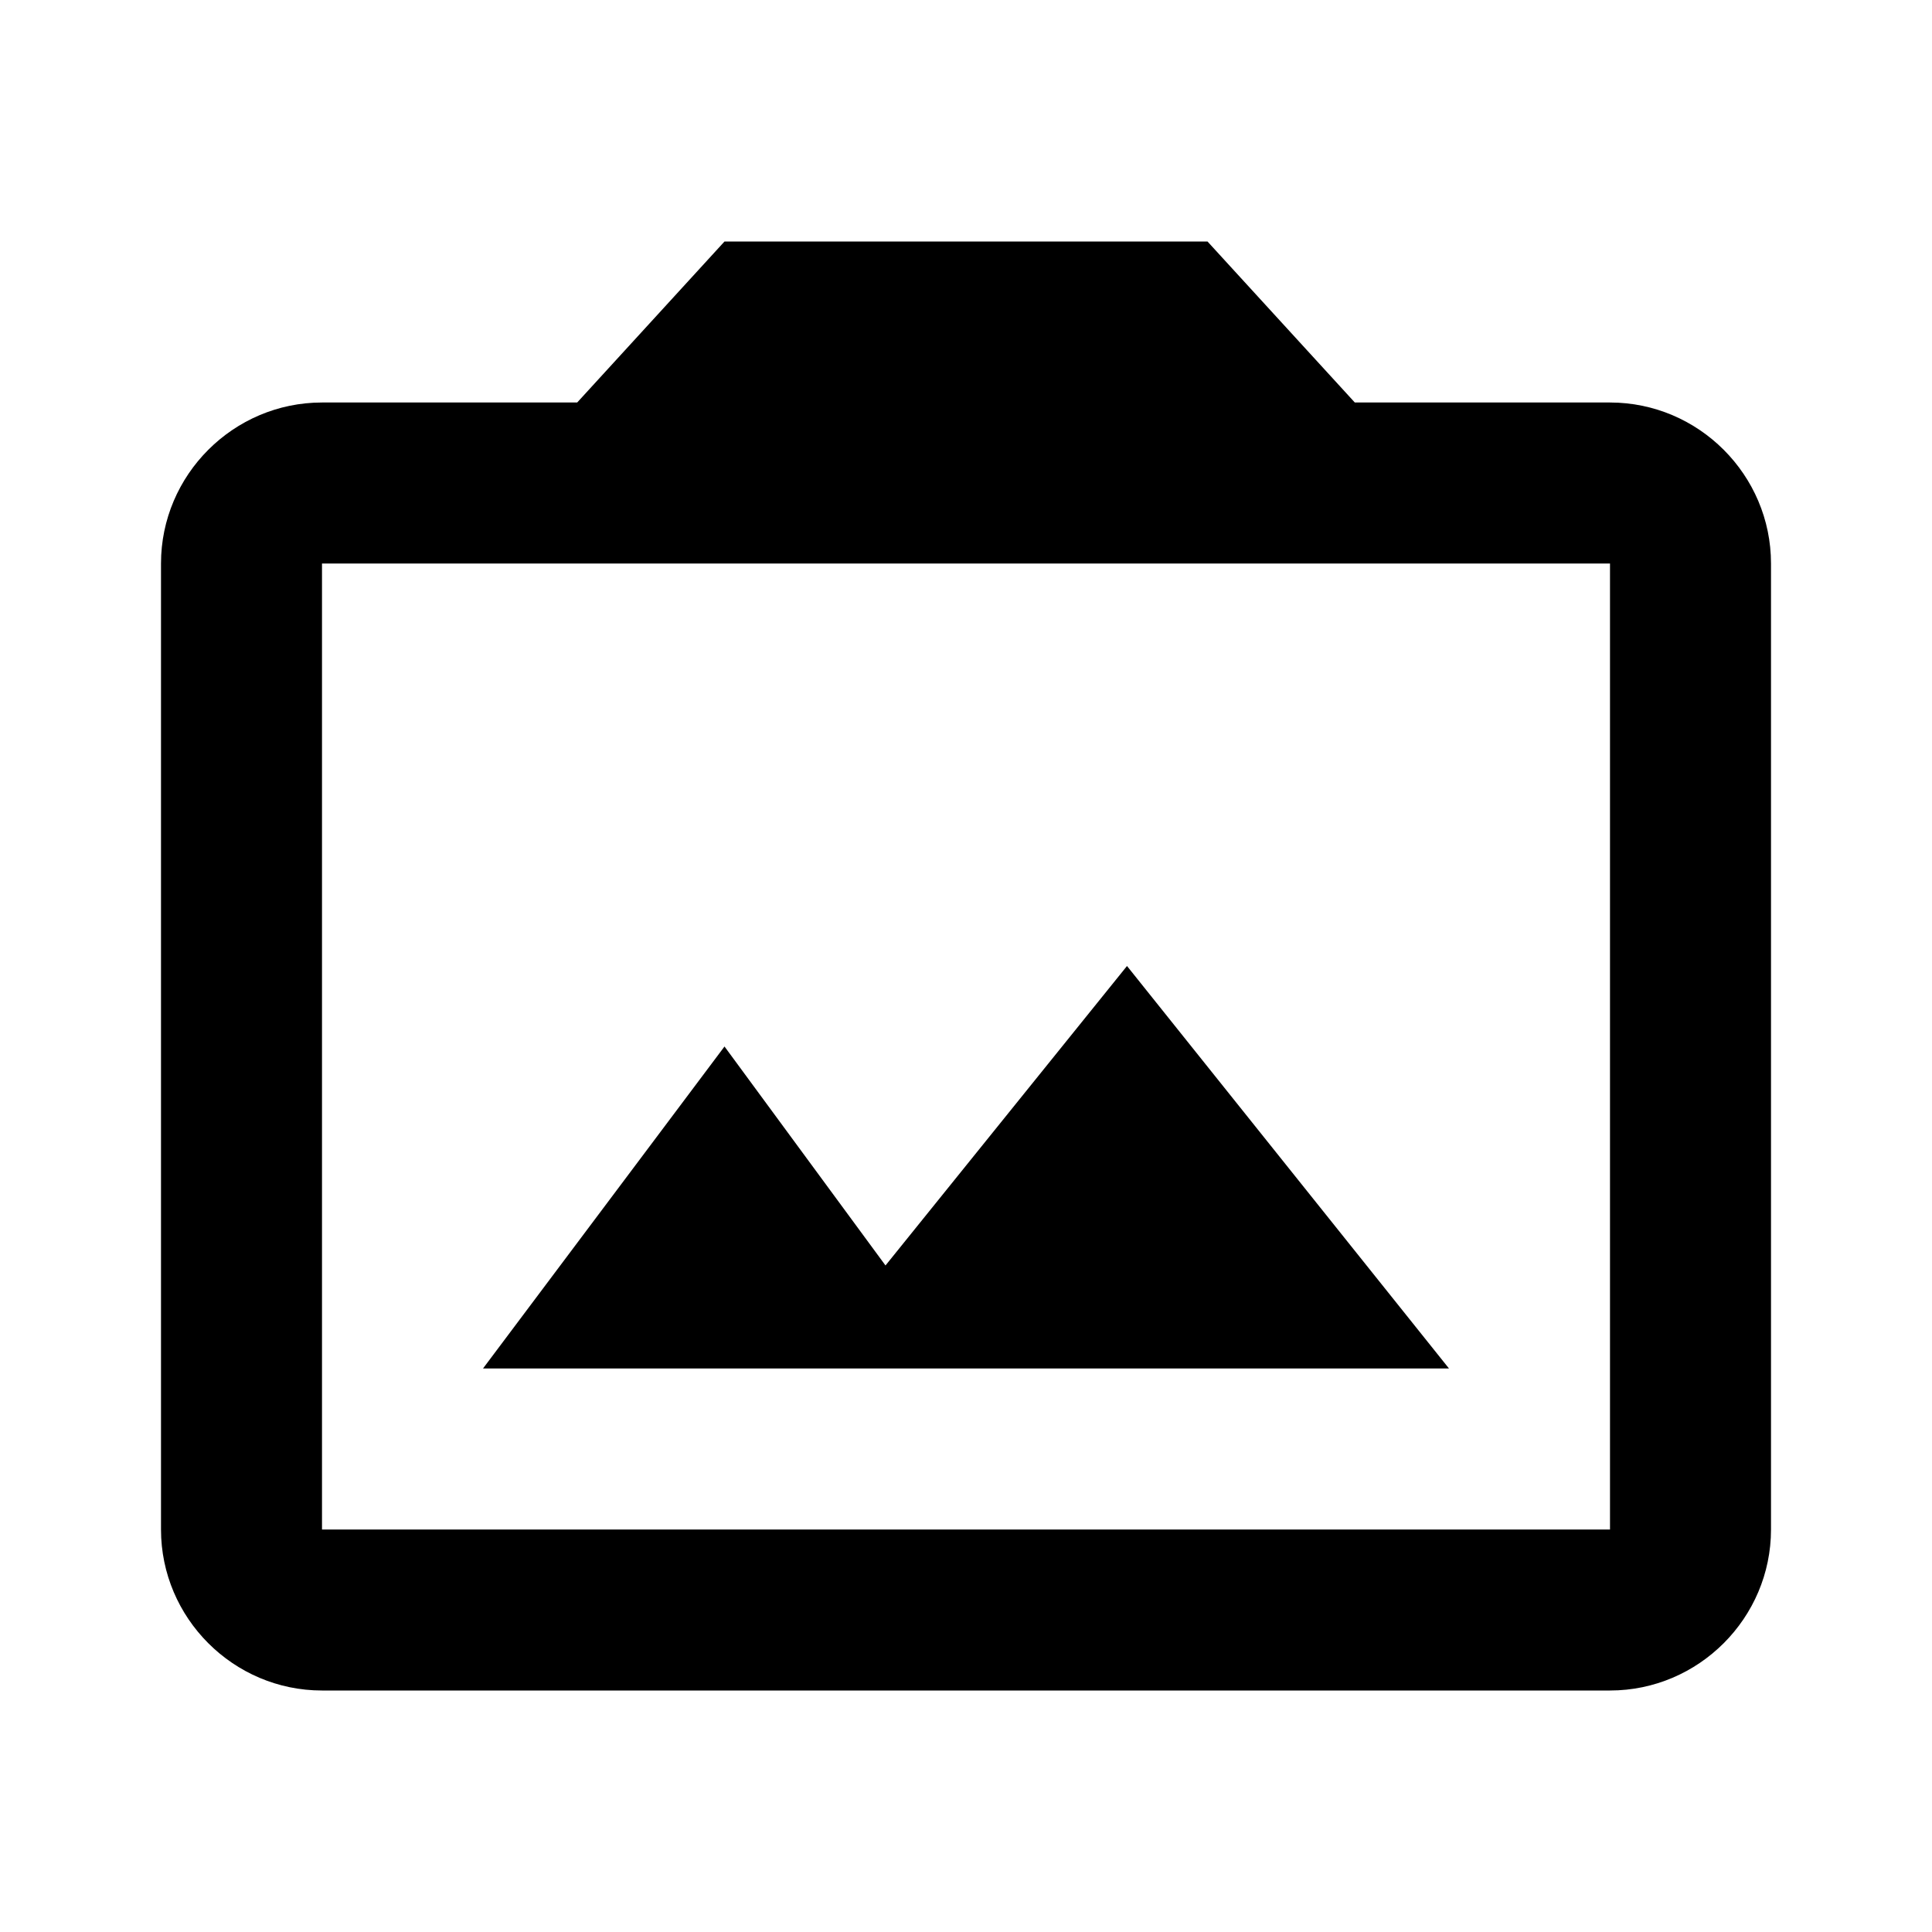
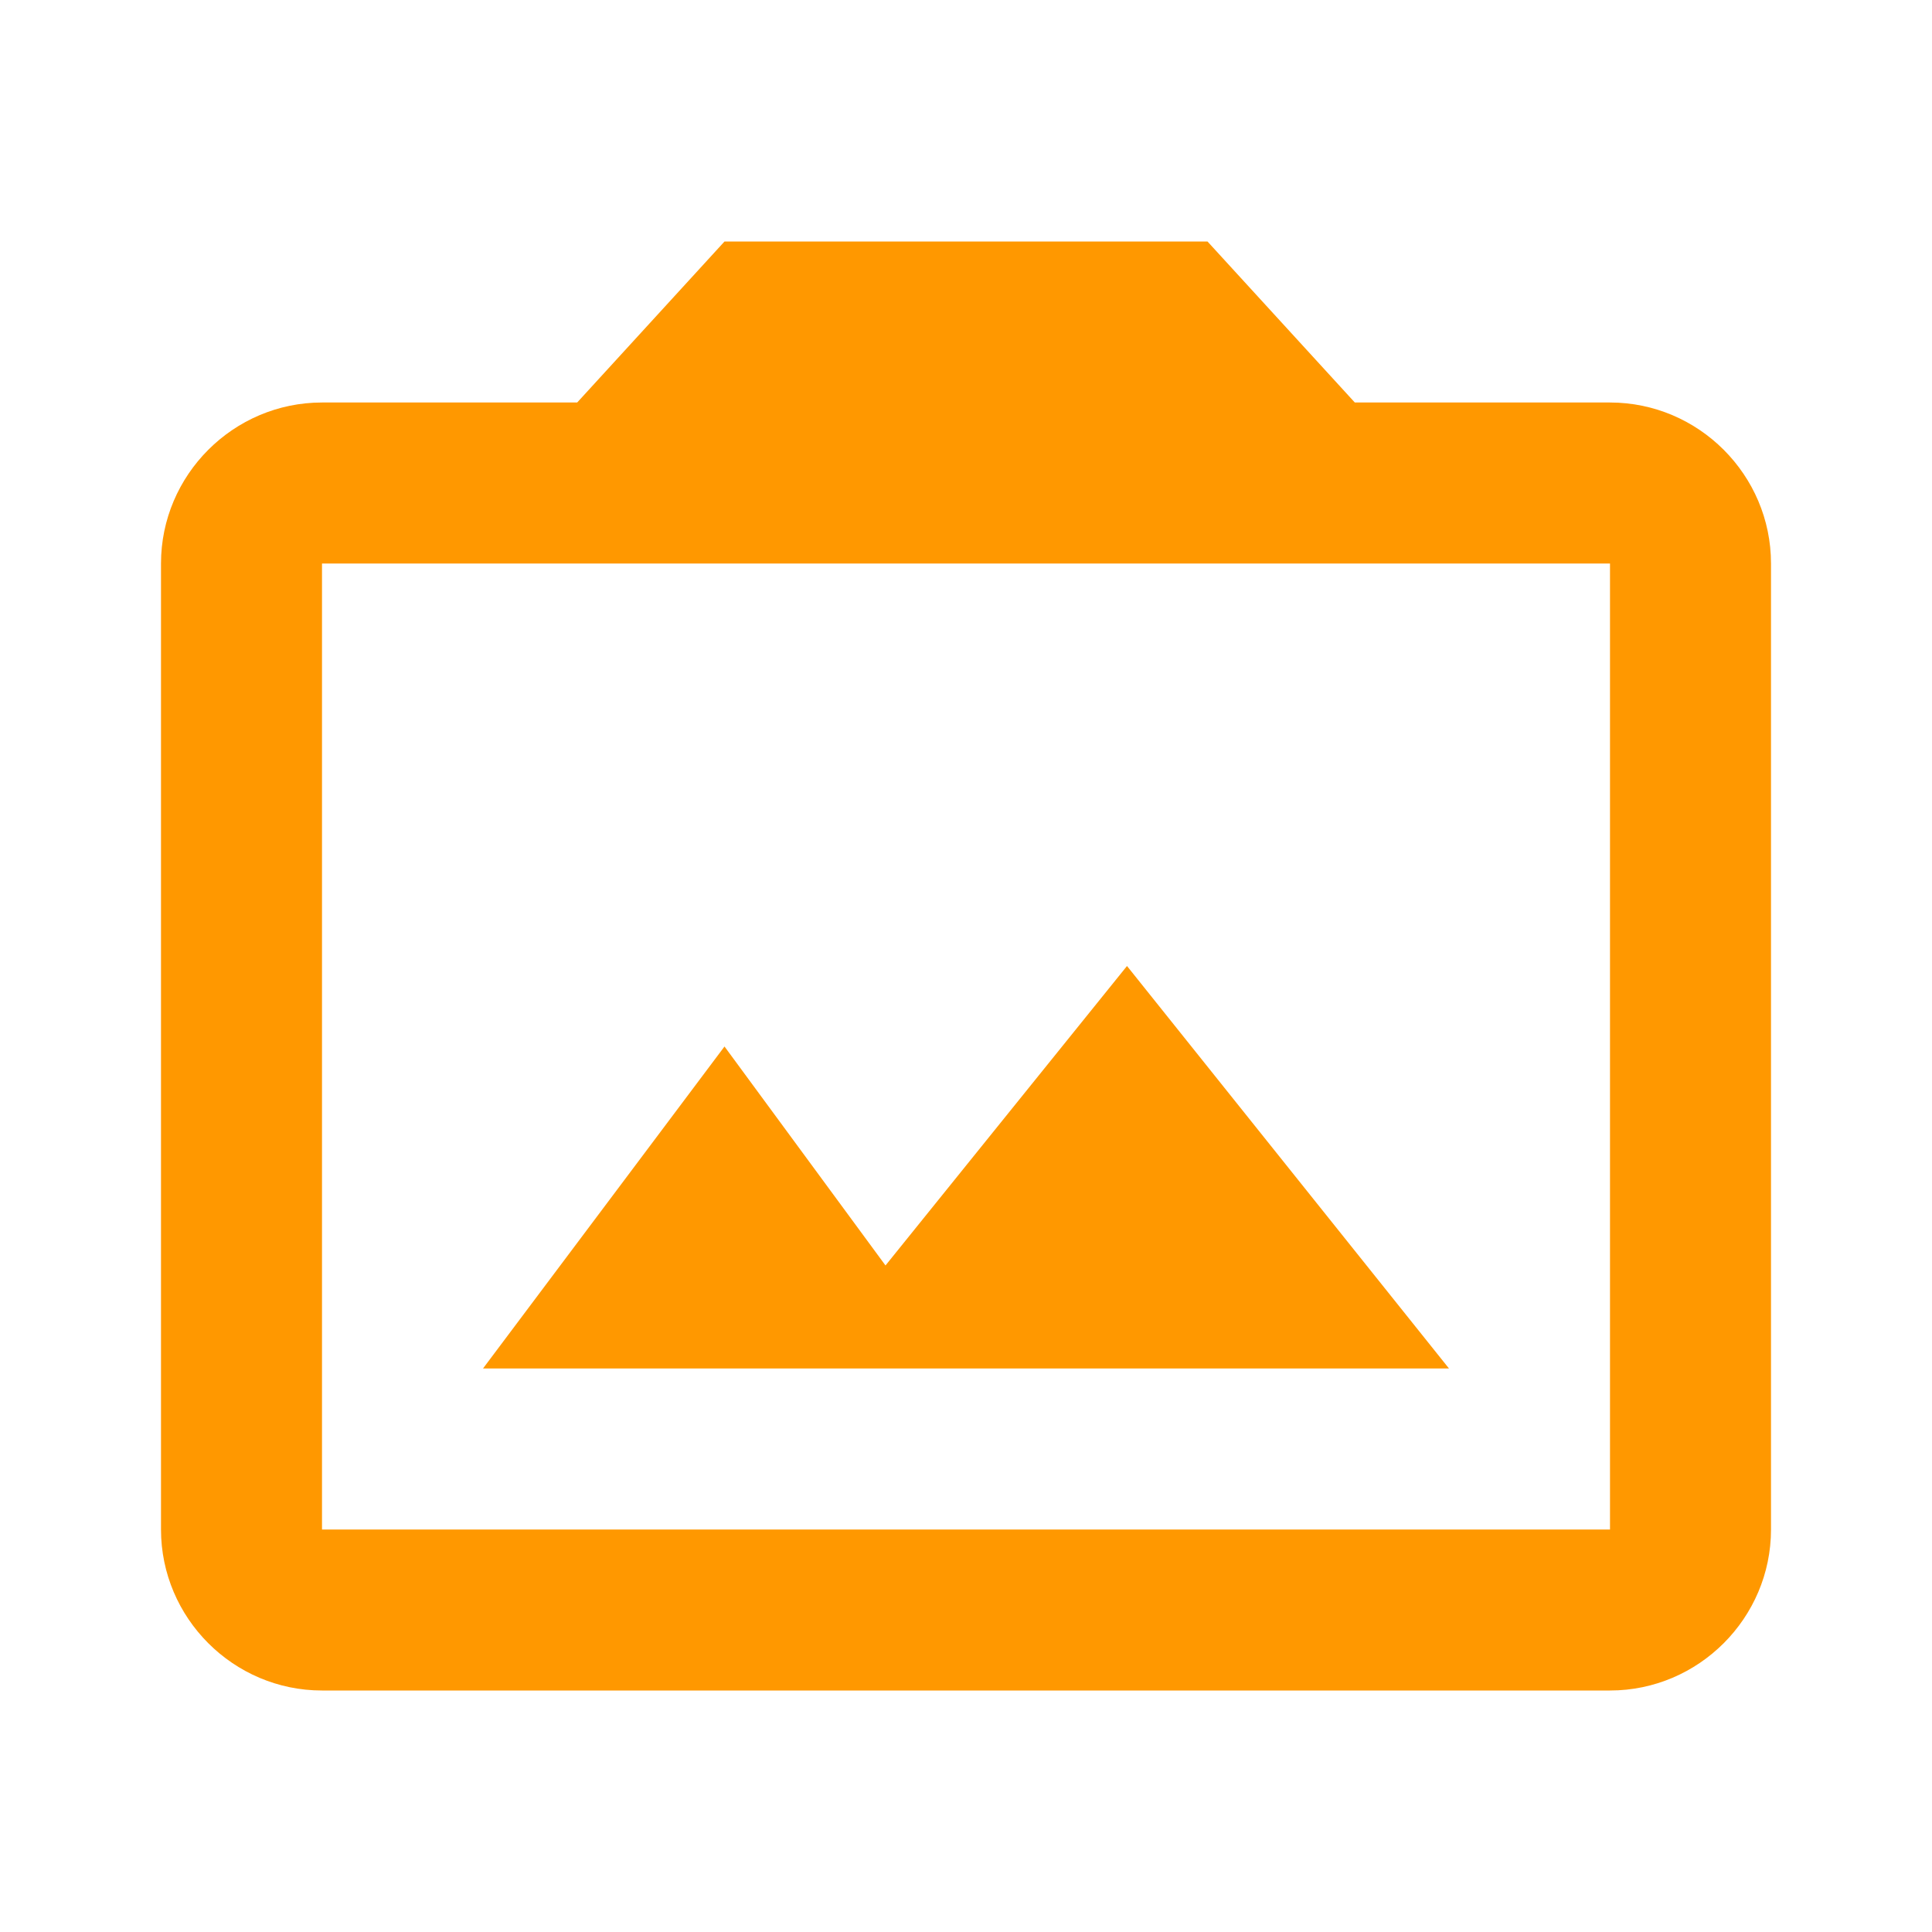
<svg xmlns="http://www.w3.org/2000/svg" height="24" viewBox="0 0 24 24" width="24">
-   <path d="M20 5c1.1 0 2 .9 2 2v12c0 1.1-.9 2-2 2H4c-1.1 0-2-.9-2-2V7c0-1.1.9-2 2-2h3.17L9 3h6l1.83 2H20zm0 14V7H4v12h16zm-6-7l-3 3.72L9 13l-3 4h12l-4-5z" />
+   <path fill="#FF9800" d="M20 5c1.1 0 2 .9 2 2v12c0 1.1-.9 2-2 2H4c-1.1 0-2-.9-2-2V7c0-1.1.9-2 2-2h3.17L9 3h6l1.83 2H20zm0 14V7H4v12h16zm-6-7l-3 3.72L9 13l-3 4h12l-4-5z" />
</svg>
